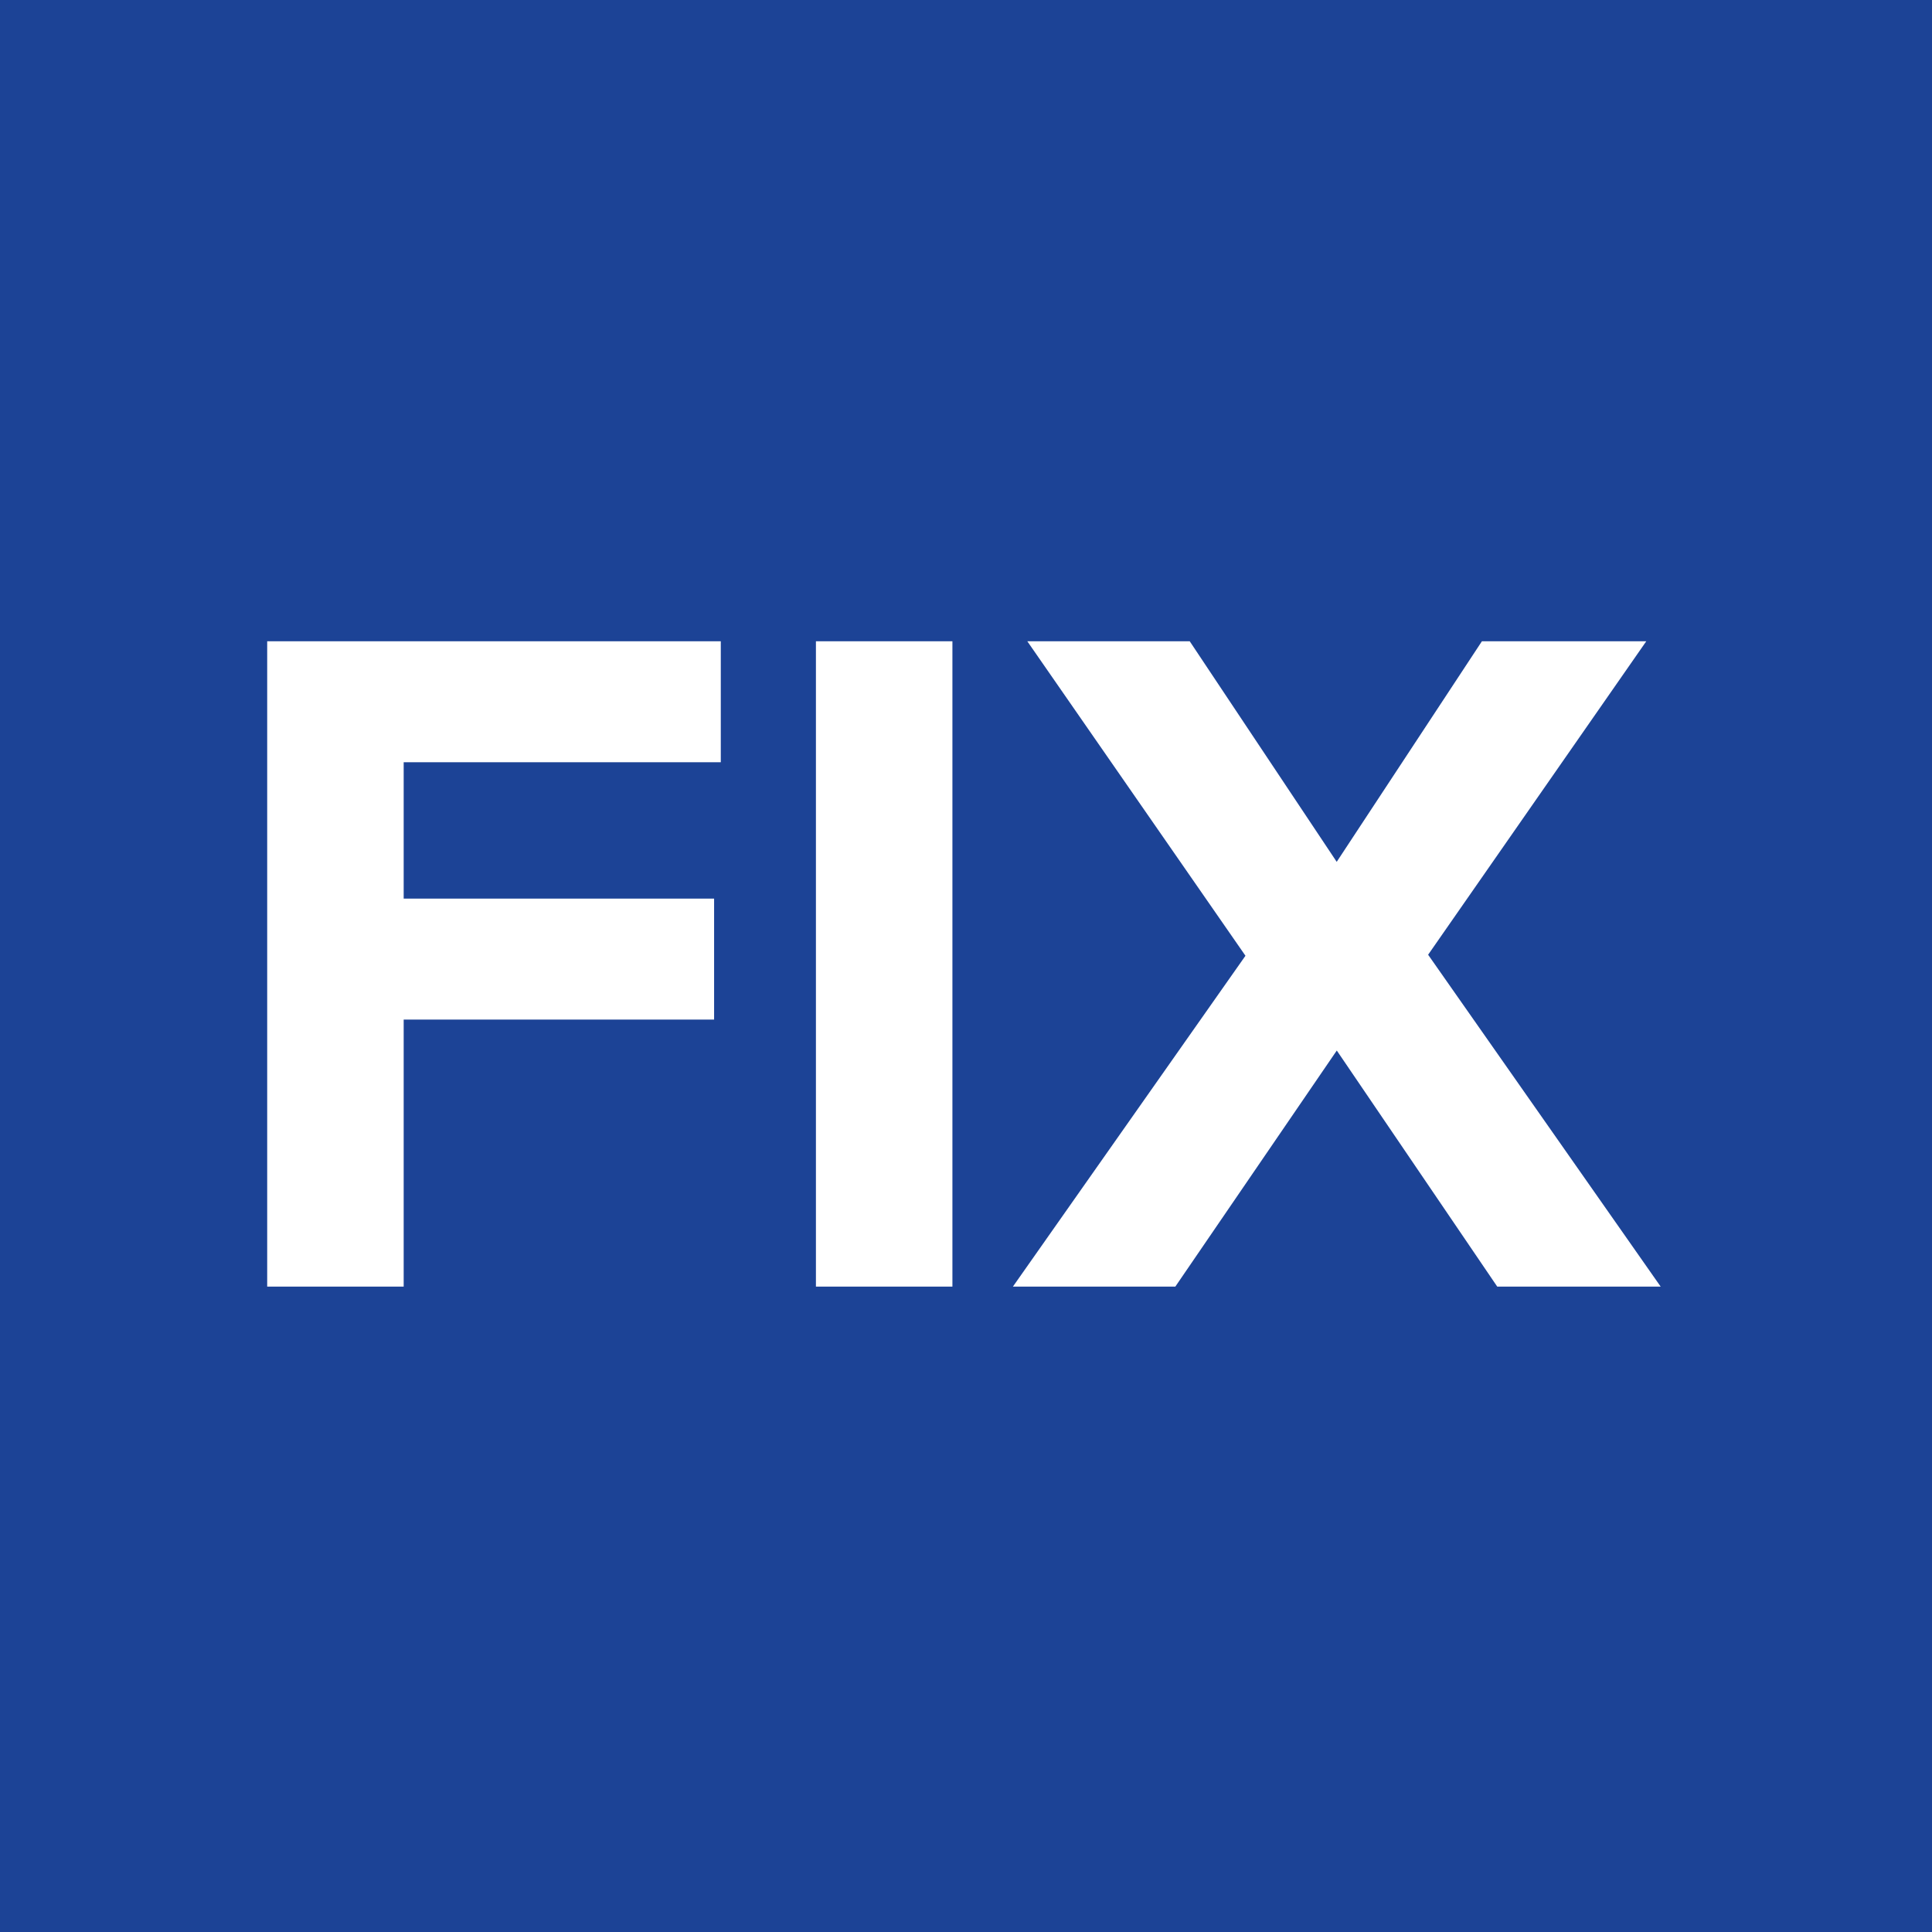
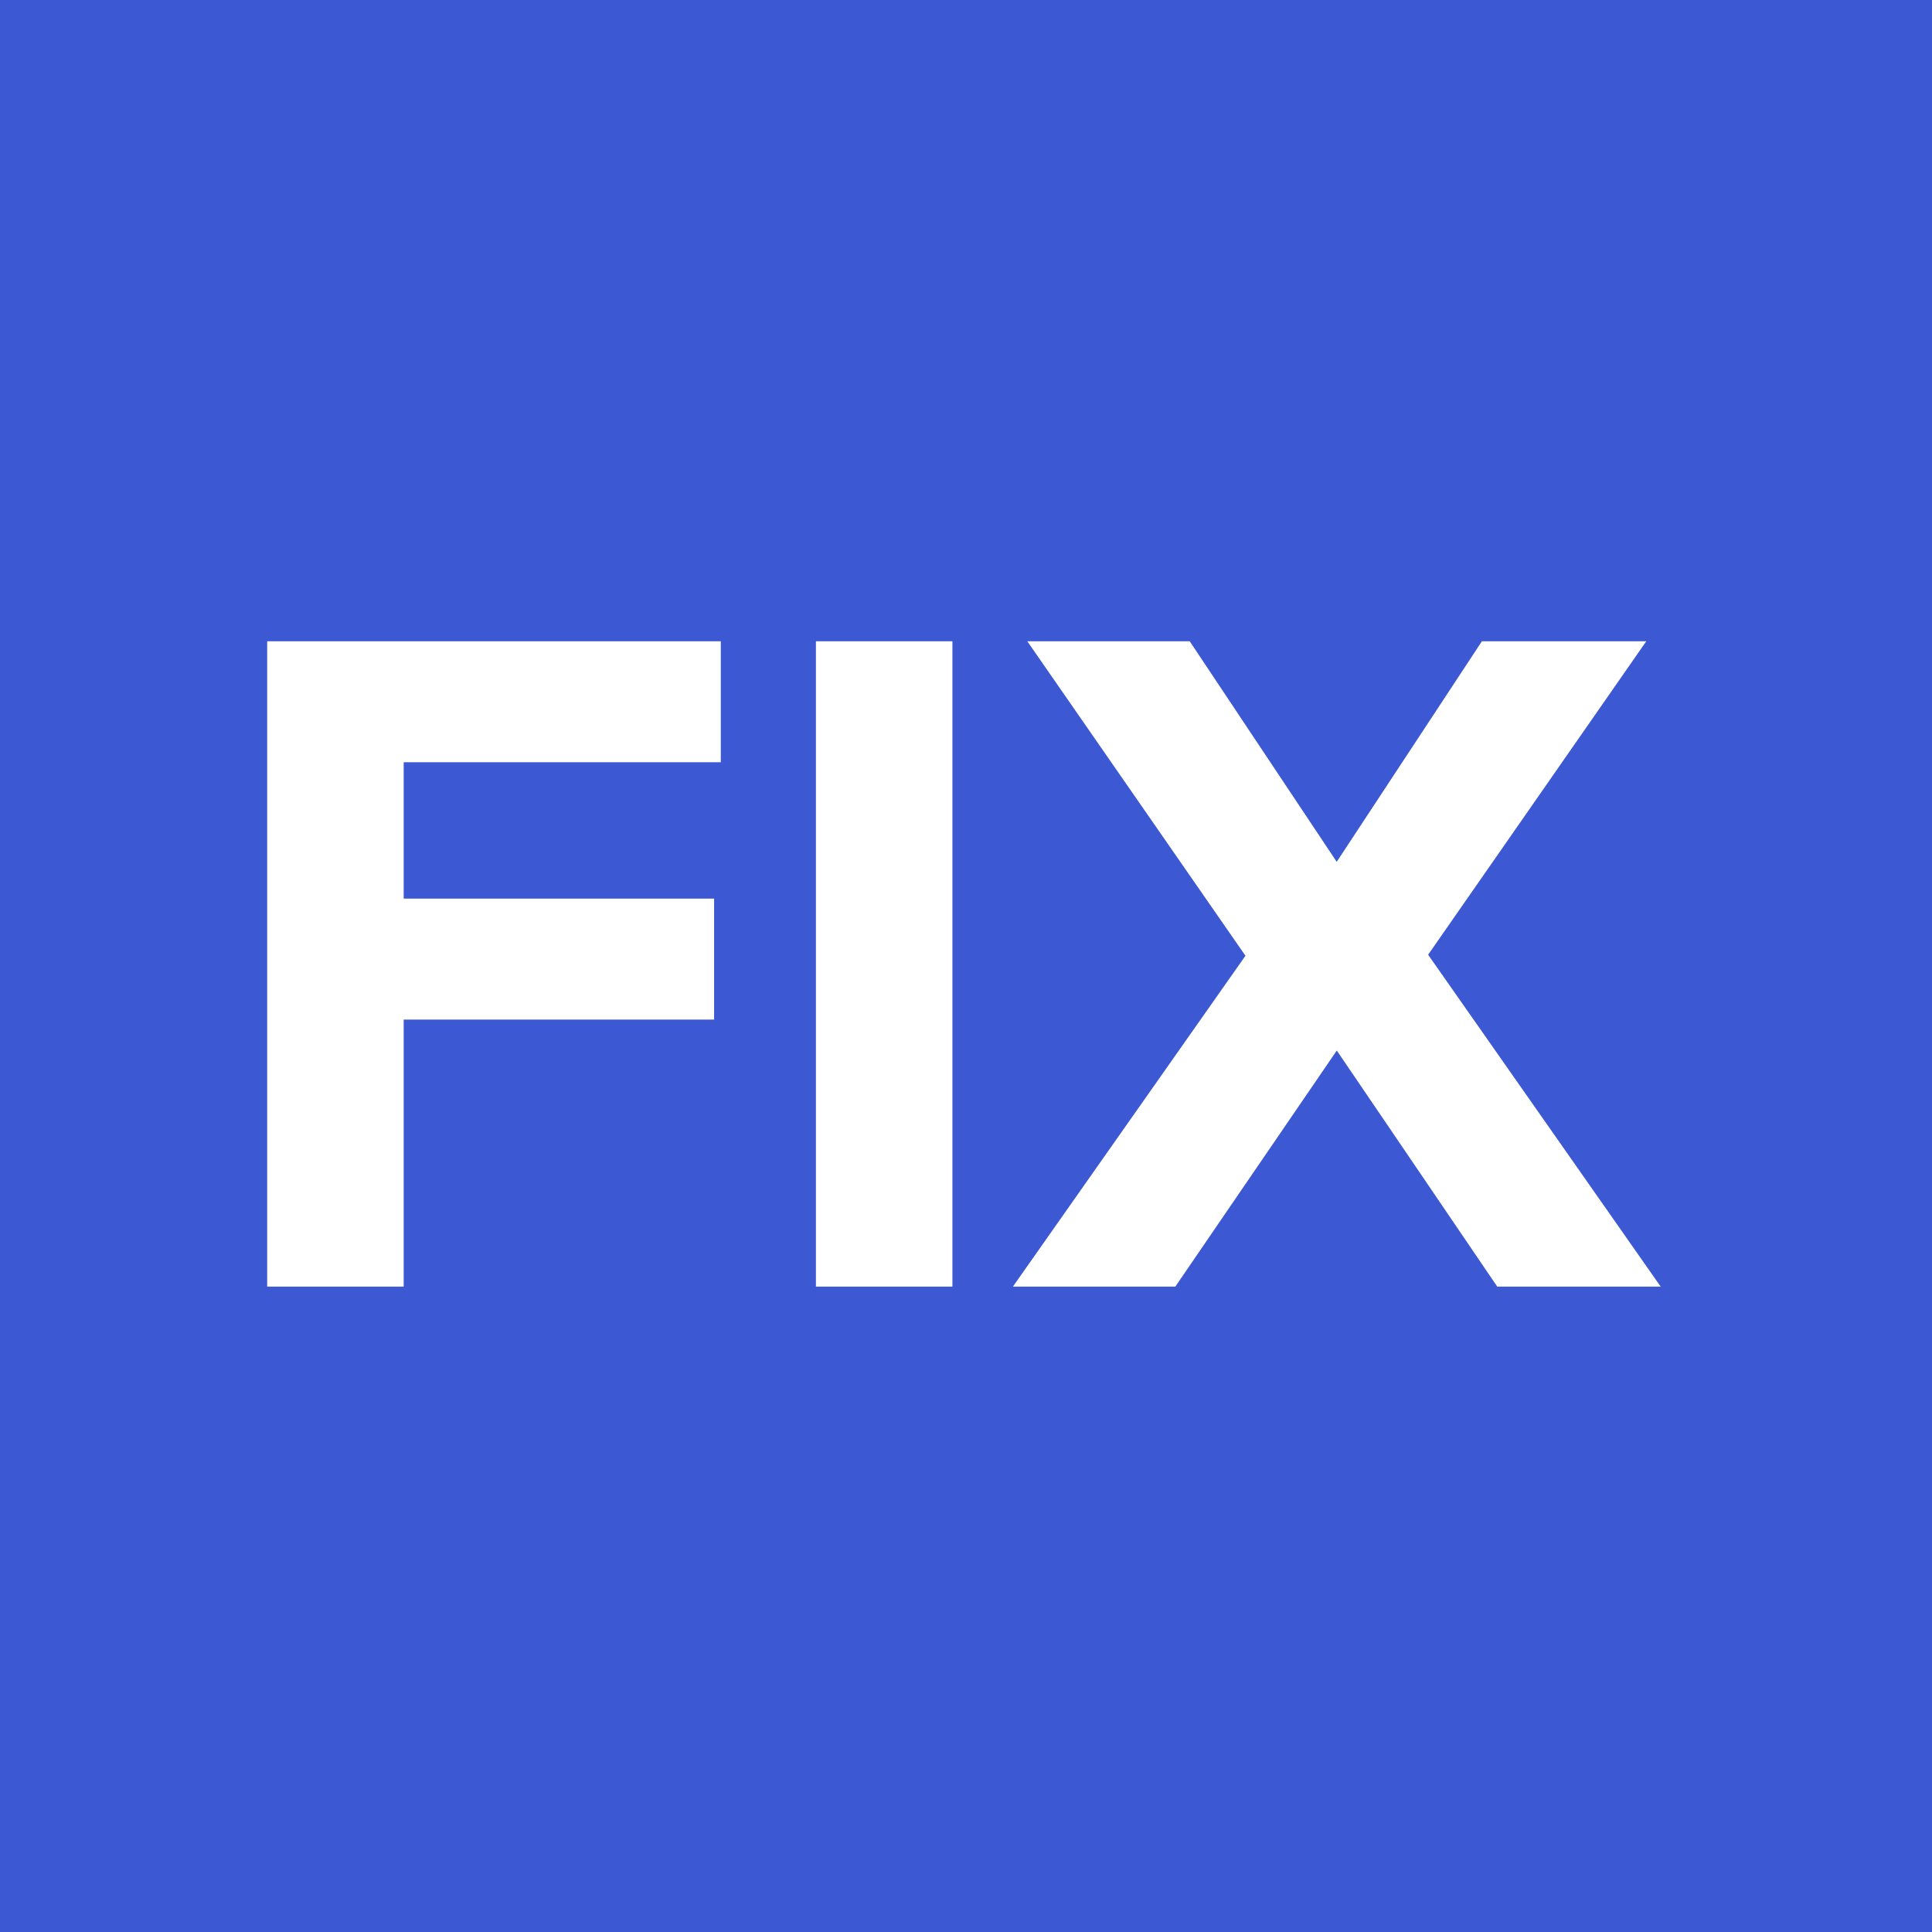
<svg xmlns="http://www.w3.org/2000/svg" viewBox="0 0 418 418">
-   <path fill="#1c4396" d="M0 0h418v418H0z" />
+   <path fill="#3d58d3" d="M0 0h418v418H0z" />
  <path fill="#fff" d="M57.809 278.37V138.74h98.139v26.17h-68.61v29.509H154.5v26.169H87.338v57.782h-29.53zm118.721 0V138.74h29.53v139.63zm147.41 0-34.717-51.083-34.937 51.083h-35.139l50.316-71.586-47.2-68.044h35.139l31.803 47.725 31.417-47.725h35.561l-47.2 67.822 50.316 71.808z" />
</svg>
